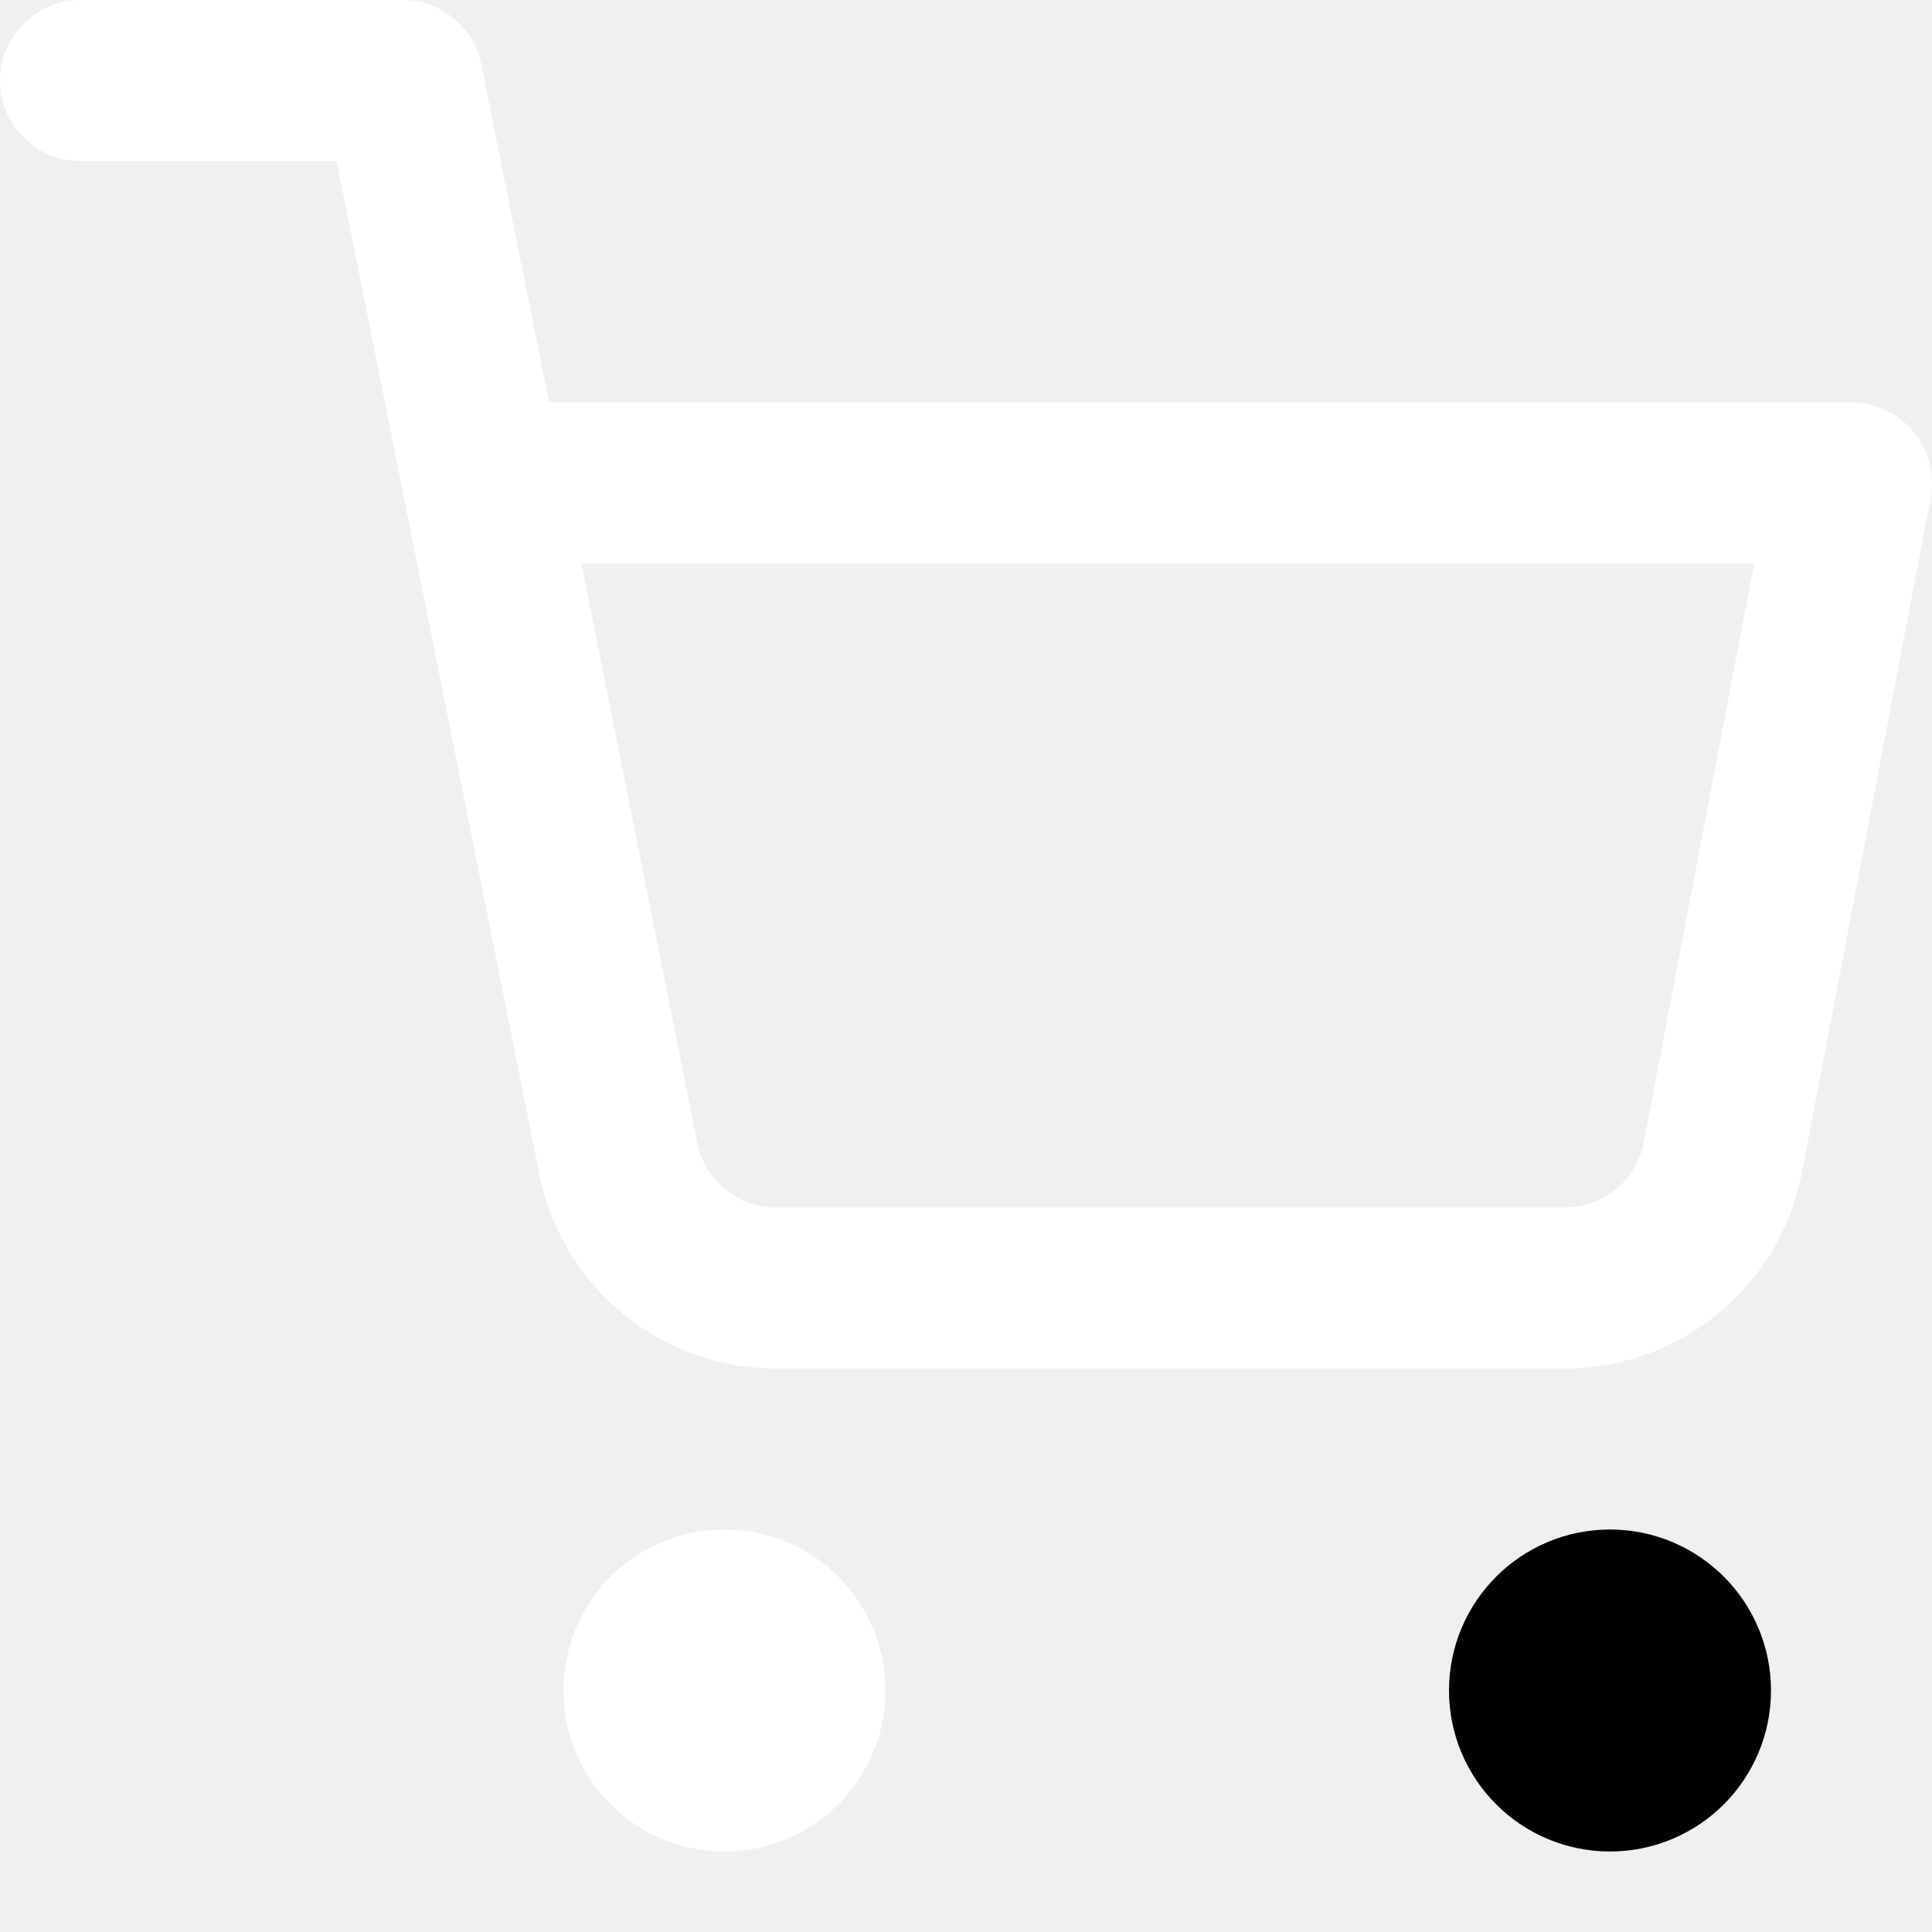
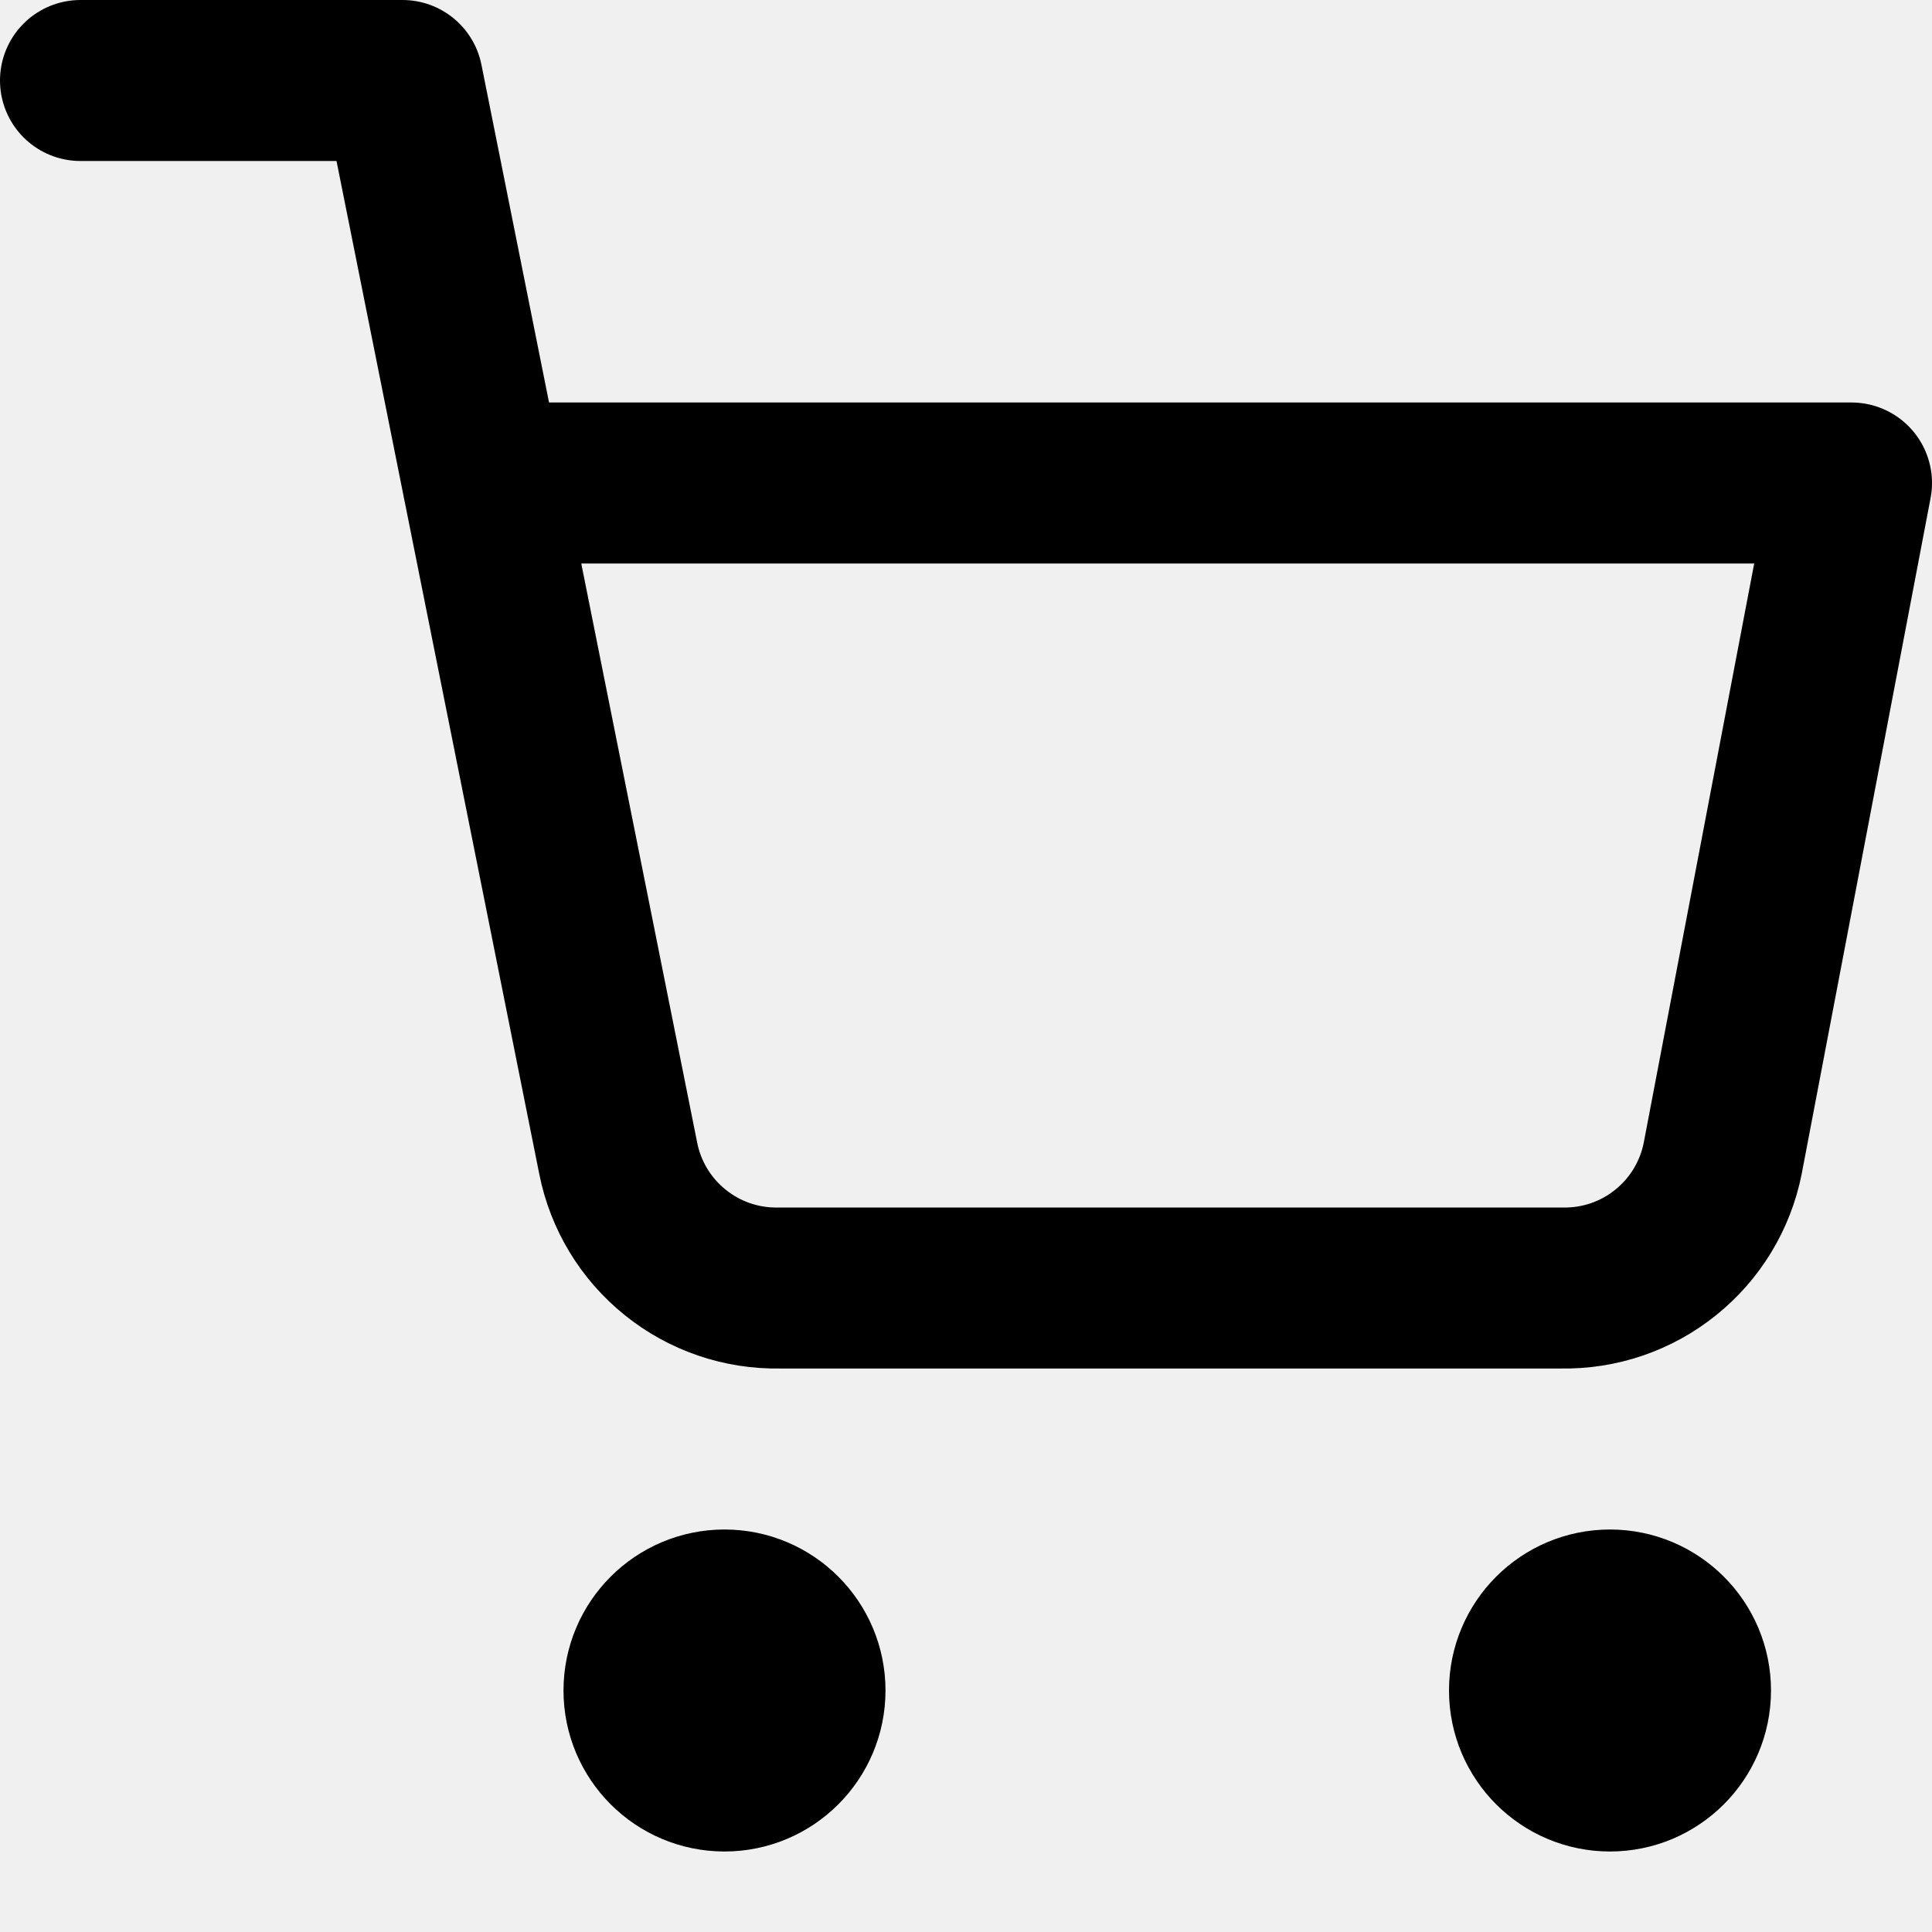
<svg xmlns="http://www.w3.org/2000/svg" width="24" height="24" viewBox="0 0 24 24" fill="none">
-   <path d="M9 22C9.552 22 10 21.552 10 21C10 20.448 9.552 20 9 20C8.448 20 8 20.448 8 21C8 21.552 8.448 22 9 22Z" stroke="white" stroke-width="2" stroke-linecap="round" stroke-linejoin="round" />
+   <path d="M9 22C9.552 22 10 21.552 10 21C10 20.448 9.552 20 9 20C8.448 20 8 20.448 8 21C8 21.552 8.448 22 9 22Z" stroke="black" stroke-width="2" stroke-linecap="round" stroke-linejoin="round" />
  <path d="M20 22C20.552 22 21 21.552 21 21C21 20.448 20.552 20 20 20C19.448 20 19 20.448 19 21C19 21.552 19.448 22 20 22Z" stroke="black" stroke-width="2" stroke-linecap="round" stroke-linejoin="round" />
-   <path d="M1 1H5L7.68 14.39C7.771 14.85 8.022 15.264 8.388 15.558C8.753 15.853 9.211 16.009 9.68 16H19.4C19.869 16.009 20.327 15.853 20.692 15.558C21.058 15.264 21.309 14.85 21.4 14.39L23 6H6" stroke="white" stroke-width="2" stroke-linecap="round" stroke-linejoin="round" />
+   <path d="M1 1H5L7.68 14.39C7.771 14.85 8.022 15.264 8.388 15.558C8.753 15.853 9.211 16.009 9.68 16H19.4C19.869 16.009 20.327 15.853 20.692 15.558C21.058 15.264 21.309 14.85 21.4 14.39L23 6H6" stroke="black" stroke-width="2" stroke-linecap="round" stroke-linejoin="round" />
</svg>
